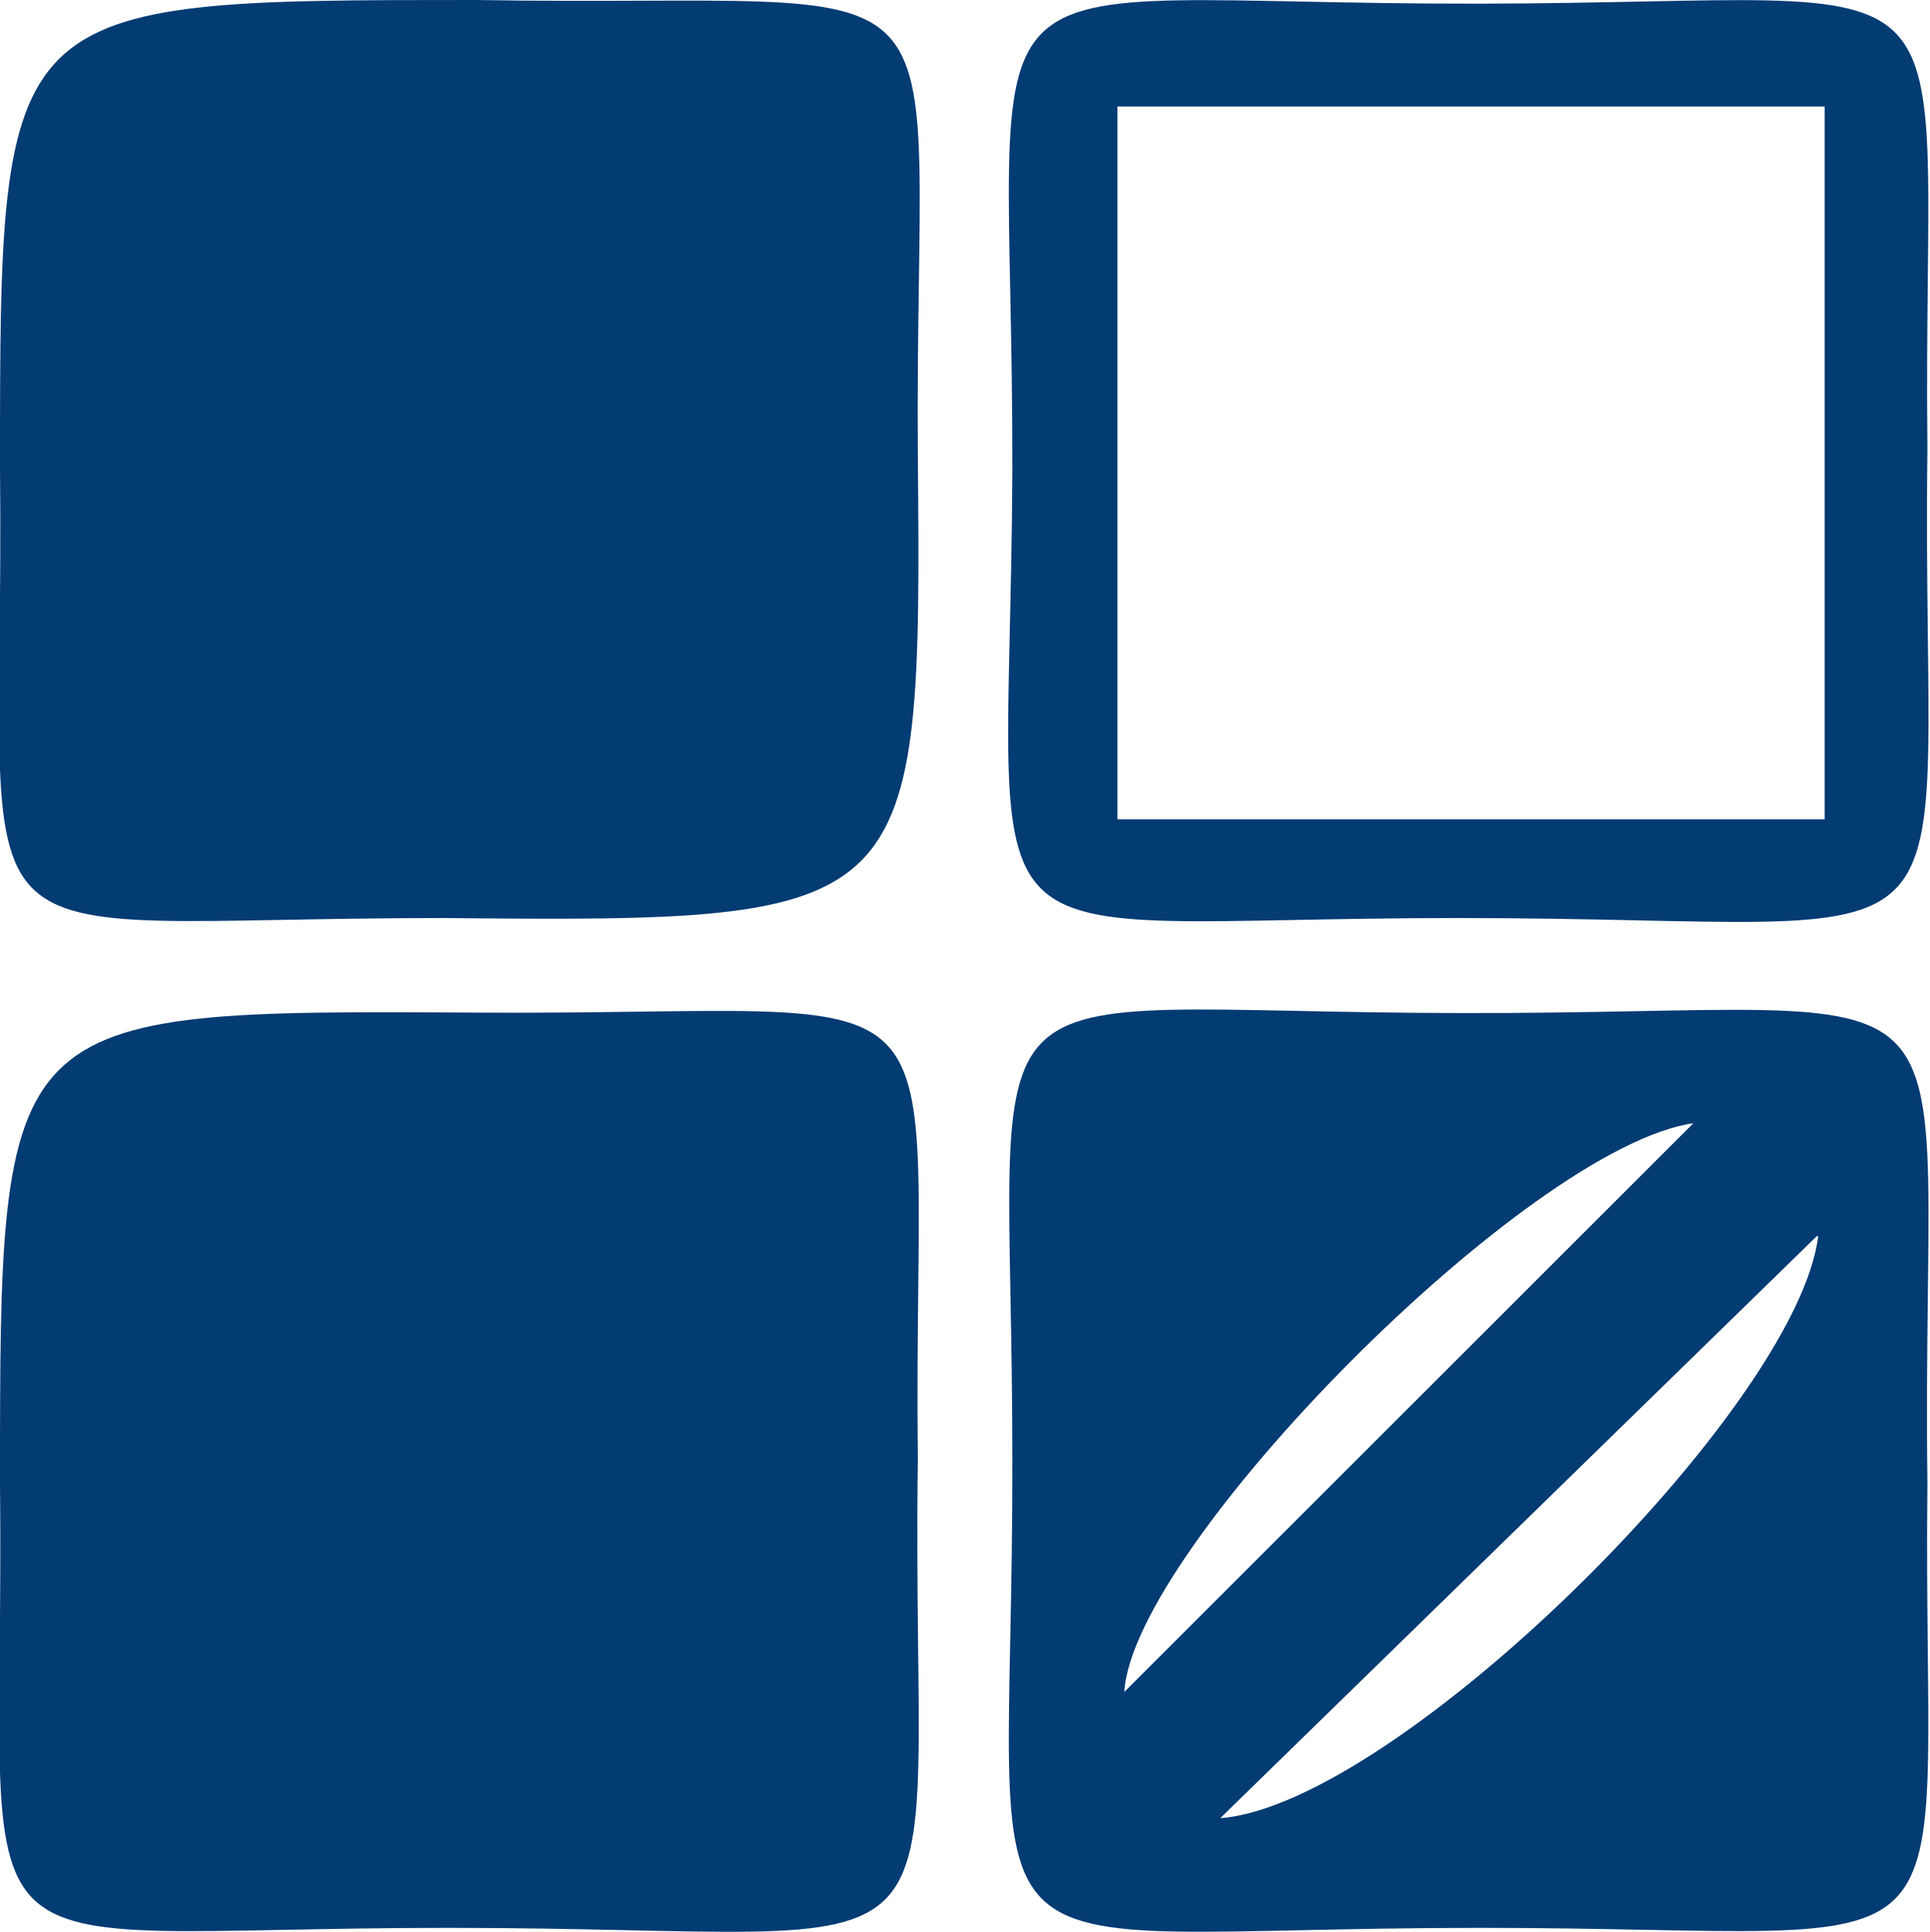
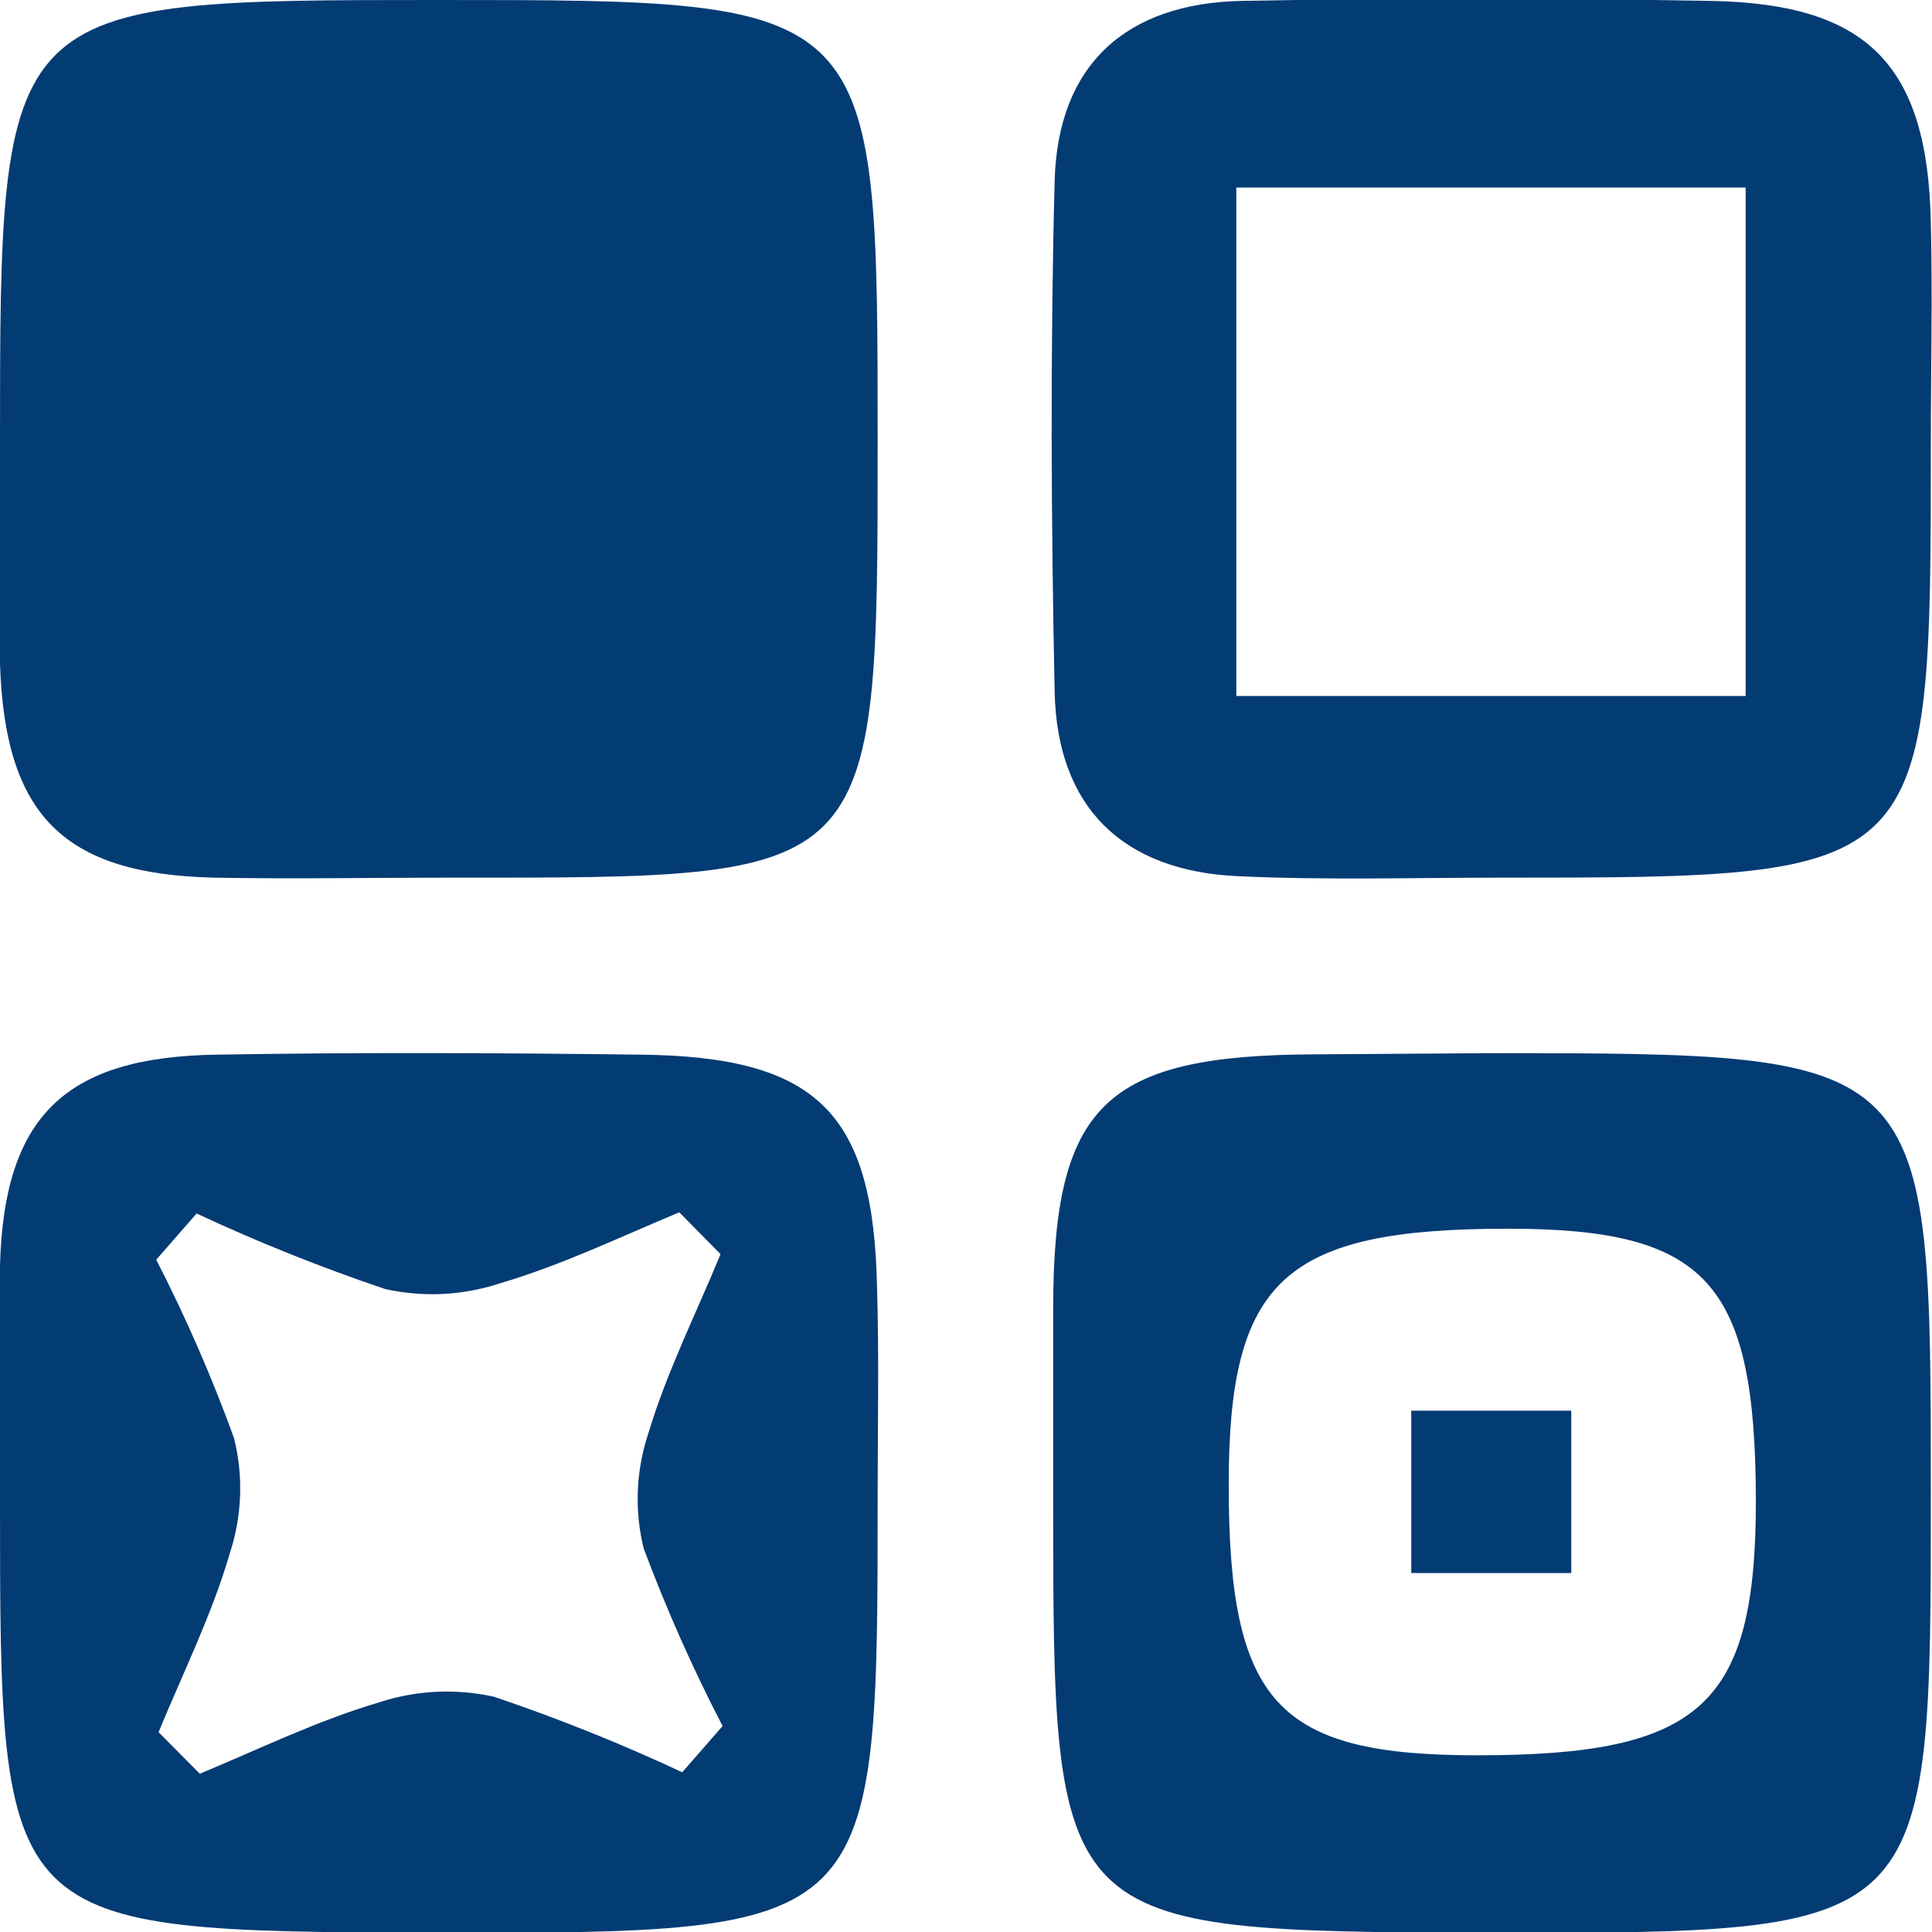
- <svg xmlns="http://www.w3.org/2000/svg" viewBox="0 0 42.04 42.09">
+ <svg xmlns="http://www.w3.org/2000/svg" viewBox="0 0 66.04 66.04">
  <defs>
    <style>.cls-1{fill:#033b73;}</style>
  </defs>
  <g id="Layer_2" data-name="Layer 2">
    <g id="Layer_1-2" data-name="Layer 1">
-       <path class="cls-1" d="M10.38,0C21.55.19,19.92-1.42,20,9.9,20.09,20,20,20.1,9.67,20-1.5,20,.12,21.5,0,10.19,0,0,0,0,10.38,0Z" />
-       <path class="cls-1" d="M20,31.79C19.84,43.72,21.7,42,9.78,42-1.46,42,.12,43.54,0,32.3,0,22.05,0,22,10.26,22.06,21.51,22.14,19.88,20.55,20,31.79Z" />
-       <path class="cls-1" d="M42,32.31C41.88,43.53,43.5,42,32.26,42c-11.91,0-10.18,1.71-10.2-10.22,0-11.23-1.51-9.73,9.73-9.71C43.7,22.1,41.85,20.38,42,32.31Zm-5.1-7.84c-3.62.52-12.22,9.25-12.4,12.39Zm2.69,2.46-13,12.68C30.43,39.32,39.16,30.68,39.62,26.93Z" />
-       <path class="cls-1" d="M42,9.78C41.85,21.71,43.7,20,31.79,20,20.55,20,22,21.53,22.06,10.3,22.08-1.63,20.35.1,32.27.08,43.5.06,41.88-1.44,42,9.78Zm-2.24,8.07V2.32H24.35V17.85Z" />
+       <path class="cls-1" d="M0,15.2C0,0,0,0,15,0S30,0,30,15.11,30,30,15.32,30c-2.67,0-5.33.05-8,0C2.17,29.88.17,27.87,0,22.69,0,20.2,0,17.7,0,15.2Z" />
+       <path class="cls-1" d="M30,51.07c0,15,0,15-15.16,15C0,66,0,66,0,51.25c0-2.66-.06-5.33,0-8,.14-5.08,2.21-7.12,7.4-7.2,4.82-.08,9.65-.06,14.47,0,6.09.06,8,2,8.11,8C30.05,46.41,30,48.74,30,51.07ZM5.42,59.21l1.41,1.42c2-.83,4-1.81,6.13-2.44A7.42,7.42,0,0,1,16.89,58a62,62,0,0,1,6.43,2.58L24.7,59A54.74,54.74,0,0,1,22,52.92,7.08,7.08,0,0,1,22.16,49c.63-2.1,1.63-4.09,2.47-6.13l-1.41-1.43c-2,.83-4,1.8-6.14,2.43a7.38,7.38,0,0,1-3.92.19,62.21,62.21,0,0,1-6.44-2.58L5.34,43.06A52.27,52.27,0,0,1,8,49.16a7.09,7.09,0,0,1-.14,3.92C7.25,55.18,6.26,57.17,5.42,59.21Z" />
+       <path class="cls-1" d="M50.94,36C66,36,66,36,66,51.07s0,15-15.17,15C36,66,36,66,36,51.24c0-2.16,0-4.33,0-6.49,0-7,1.78-8.68,8.93-8.71ZM42,50.75C42,58.22,43.66,60,50.49,60c7.66,0,9.53-1.7,9.53-8.72C60,43.85,58.38,42,51.55,42,43.9,42,42,43.74,42,50.75Z" />
+       <path class="cls-1" d="M66,15.12C66,30,66,30,51.31,30c-3,0-6,.09-9-.05-3.94-.18-6.18-2.36-6.26-6.31-.12-5.82-.15-11.65,0-17.46.11-4,2.47-6.07,6.4-6.15,5.33-.1,10.65-.09,16,0S65.9,2.18,66,7.63C66.06,10.12,66,12.62,66,15.12Zm-6.33,8.67V6.41H42.26V23.79Z" />
+       <path class="cls-1" d="M48.24,48.22h5.47v5.55H48.24Z" />
    </g>
  </g>
</svg>
